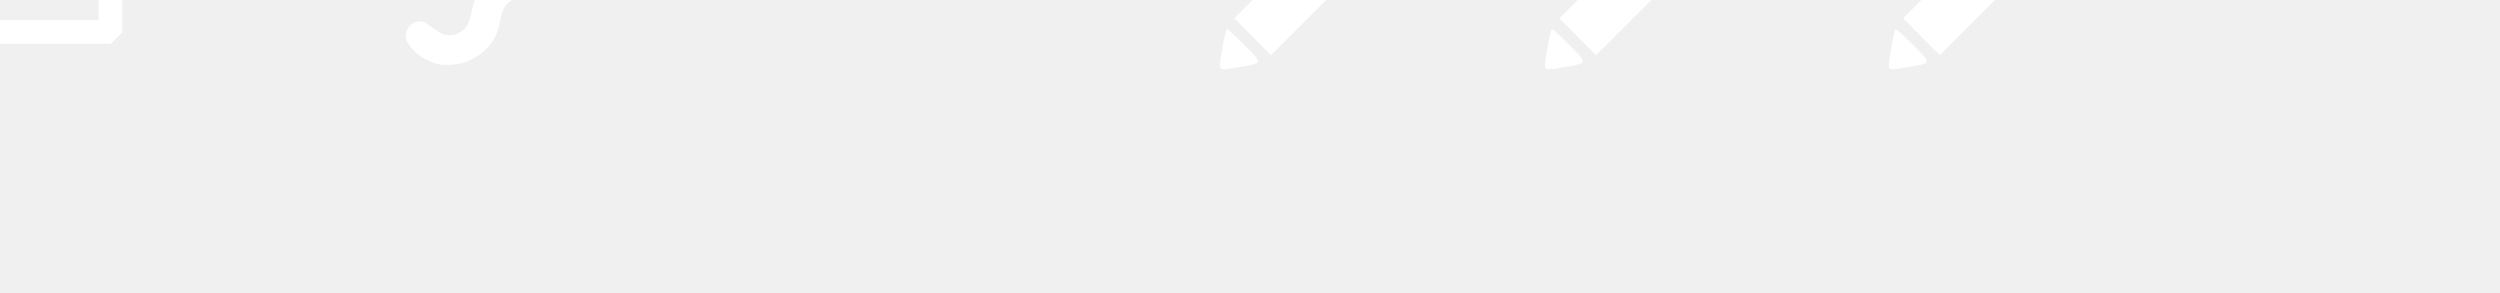
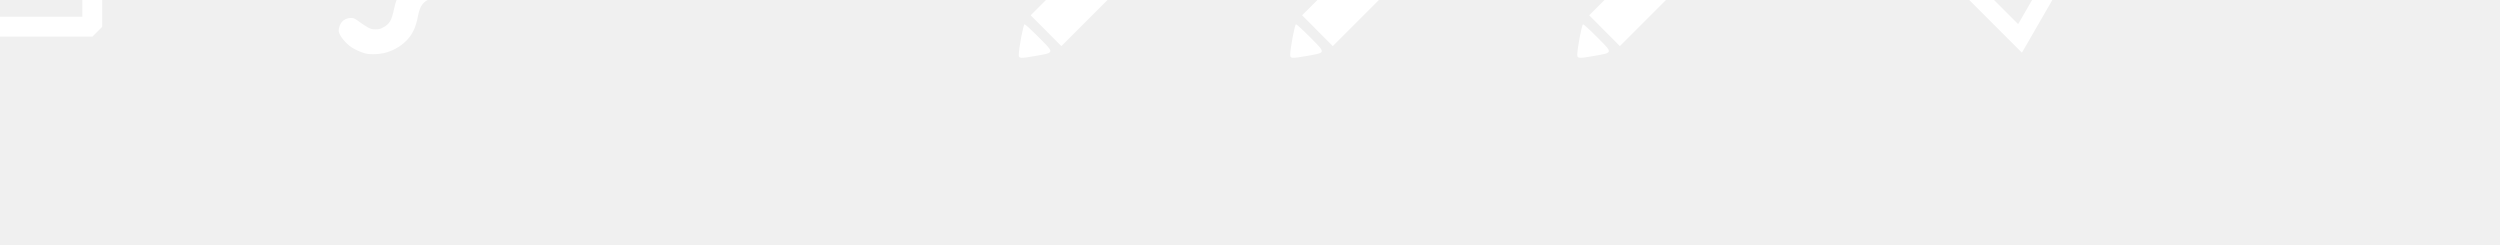
<svg xmlns="http://www.w3.org/2000/svg" fill-opacity="1" color-rendering="auto" color-interpolation="auto" text-rendering="auto" stroke="black" stroke-linecap="square" stroke-miterlimit="10" shape-rendering="auto" stroke-opacity="1" fill="black" stroke-dasharray="none" font-weight="normal" stroke-width="1" font-family="'Dialog'" font-style="normal" stroke-linejoin="miter" font-size="12" stroke-dashoffset="0" image-rendering="auto" id="svg4157" version="1.1">
  <defs id="genericDefs">
    <clipPath clipPathUnits="userSpaceOnUse" id="clipPath4756">
      <rect style="color:#000000;clip-rule:nonzero;display:inline;overflow:visible;visibility:visible;opacity:0.544;isolation:auto;mix-blend-mode:normal;color-interpolation:sRGB;color-interpolation-filters:linearRGB;solid-color:#000000;solid-opacity:1;fill:none;fill-opacity:1;fill-rule:nonzero;stroke:none;stroke-width:10.9;stroke-linecap:butt;stroke-linejoin:miter;stroke-miterlimit:10;stroke-dasharray:none;stroke-dashoffset:0;stroke-opacity:1;marker:none;color-rendering:auto;image-rendering:auto;shape-rendering:auto;text-rendering:auto;enable-background:accumulate" id="rect4758" width="422.034" height="483.051" x="-254.237" y="-3.39" />
    </clipPath>
  </defs>
  <g id="g4712" transform="translate(-343.9844,-53.42888)">
    <rect y="-220.261" x="-212.878" height="400" width="400" id="rect4710" style="color:#000000;clip-rule:nonzero;display:inline;overflow:visible;visibility:visible;opacity:0.544;isolation:auto;mix-blend-mode:normal;color-interpolation:sRGB;color-interpolation-filters:linearRGB;solid-color:#000000;solid-opacity:1;fill:none;fill-opacity:1;fill-rule:nonzero;stroke:none;stroke-width:50;stroke-linecap:butt;stroke-linejoin:miter;stroke-miterlimit:4;stroke-dasharray:none;stroke-dashoffset:0;stroke-opacity:1;marker:none;color-rendering:auto;image-rendering:auto;shape-rendering:auto;text-rendering:auto;enable-background:accumulate" />
    <g style="fill:#ffffff;fill-opacity:1;stroke:#ffffff;stroke-width:9.909;stroke-miterlimit:10;stroke-dasharray:none;stroke-opacity:1" transform="matrix(1.100047,0,0,1.100047,-183.9701,-247.0424)" id="g4160">
      <g style="fill:#ffffff;fill-opacity:1;stroke:#ffffff;stroke-width:9.909;stroke-miterlimit:10;stroke-dasharray:none;stroke-opacity:1" id="g4162">
        <path style="fill:#ffffff;fill-opacity:1;stroke:#ffffff;stroke-width:9.909;stroke-miterlimit:10;stroke-dasharray:none;stroke-opacity:1" id="path4164" d="M 299.531,206.156 Q 299.531,265.781 257.344,307.969 215.156,350.156 155.531,350.156 95.906,350.156 53.719,307.969 11.531,265.781 11.531,206.156 11.531,146.531 53.719,104.344 95.906,62.156 155.531,62.156 215.156,62.156 257.344,104.344 299.531,146.531 299.531,206.156 Z M 247.219,106.031 Q 220.922,81.984 186.609,73.969 203.062,99.562 214.172,128.391 232.453,118.969 247.219,106.031 Z M 291.375,202.078 Q 289.828,149.625 253.266,111.797 237.234,126 217.125,136.125 229.359,171 230.203,202.078 L 291.375,202.078 Z M 206.578,131.906 Q 194.203,99.281 175.219,71.719 166.922,70.453 159.609,70.312 L 159.609,143.859 Q 182.25,142.875 206.578,131.906 Z M 151.312,143.859 151.312,70.312 Q 144.141,70.453 135.844,71.719 117,99.281 104.484,131.906 128.812,142.875 151.312,143.859 Z M 221.906,202.078 Q 221.062,172.969 209.531,139.781 183.938,151.172 159.609,152.156 L 159.609,202.078 221.906,202.078 Z M 291.375,210.375 230.203,210.375 Q 229.359,241.312 217.125,276.188 237.234,286.453 253.266,300.516 289.828,262.828 291.375,210.375 Z M 124.453,73.969 Q 90.141,81.984 63.844,106.031 78.609,118.969 96.891,128.391 108,99.703 124.453,73.969 Z M 151.312,202.078 151.312,152.156 Q 127.125,151.172 101.531,139.781 90,172.969 89.156,202.078 L 151.312,202.078 Z M 221.906,210.375 159.609,210.375 159.609,260.156 Q 183.938,261.141 209.531,272.531 221.062,239.344 221.906,210.375 Z M 247.219,306.281 Q 232.453,293.344 214.172,283.922 203.062,312.609 186.609,338.344 220.922,330.328 247.219,306.281 Z M 93.938,136.125 Q 73.828,125.859 57.797,111.797 21.234,149.484 19.688,202.078 L 80.859,202.078 Q 81.703,171 93.938,136.125 Z M 151.312,260.156 151.312,210.375 89.156,210.375 Q 90,239.344 101.531,272.531 127.125,261.141 151.312,260.156 Z M 206.578,280.406 Q 182.25,269.438 159.609,268.453 L 159.609,342 Q 166.922,341.859 175.219,340.594 194.062,313.031 206.578,280.406 Z M 151.312,342 151.312,268.453 Q 128.812,269.438 104.484,280.406 116.859,313.031 135.844,340.594 144.141,341.859 151.312,342 Z M 93.938,276.188 Q 81.703,241.312 80.859,210.375 L 19.688,210.375 Q 21.234,262.688 57.797,300.516 73.828,286.453 93.938,276.188 Z M 124.453,338.344 Q 108,312.609 96.891,283.922 78.609,293.344 63.844,306.281 90.141,330.328 124.453,338.344 Z" />
      </g>
    </g>
  </g>
  <g transform="translate(1084.771,-9.821567)" id="g4718" style="stroke:none">
    <rect y="-263.868" x="-1241.634" height="400" width="400" id="rect4155" style="color:#000000;clip-rule:nonzero;display:inline;overflow:visible;visibility:visible;opacity:0.544;isolation:auto;mix-blend-mode:normal;color-interpolation:sRGB;color-interpolation-filters:linearRGB;solid-color:#000000;solid-opacity:1;fill:none;fill-opacity:1;fill-rule:nonzero;stroke:none;stroke-width:50;stroke-linecap:butt;stroke-linejoin:miter;stroke-miterlimit:4;stroke-dasharray:none;stroke-dashoffset:0;stroke-opacity:1;marker:none;color-rendering:auto;image-rendering:auto;shape-rendering:auto;text-rendering:auto;enable-background:accumulate" />
    <path id="path4153" d="M -1162.668,61.72 -1170.63,53.758 -1170.63,-56.824 -1170.63,-167.405 -1162.668,-175.367 -1154.707,-183.329 -1064.668,-183.329 -974.628,-183.329 -990.603,-167.11 -1006.578,-150.892 -1072.386,-150.892 -1138.193,-150.892 -1138.193,-56.824 -1138.193,37.245 -1044.125,37.245 -950.057,37.245 -950.057,-17.223 -950.057,-71.691 -936.148,-85.342 C -928.498,-92.849 -921.2,-98.992 -919.929,-98.992 -918.659,-98.992 -917.619,-64.623 -917.619,-22.617 L -917.619,53.758 -925.581,61.72 -933.543,69.682 -1044.125,69.682 -1154.707,69.682 -1162.668,61.72 Z M -1096.025,2.999 C -1096.025,-7.387 -1088.508,-47.092 -1086.542,-47.092 -1085.417,-47.092 -1074.415,-36.932 -1062.092,-24.514 -1037.578,0.189 -1037.374,-0.78 -1068.238,4.659 -1093.551,9.12 -1096.025,8.972 -1096.025,2.999 Z M -1051.445,-36.567 -1076.519,-61.79 -1008.421,-129.83 -940.323,-197.871 -915.203,-172.751 -890.083,-147.631 -958.227,-79.488 -1026.37,-11.345 -1051.445,-36.567 Z M -907.325,-184.384 -930.928,-208.145 -916.237,-221.687 C -908.156,-229.135 -899.09,-235.229 -896.088,-235.229 -889.034,-235.229 -852.745,-199.008 -852.745,-191.967 -852.745,-185.657 -874.484,-160.623 -879.964,-160.623 -882.031,-160.623 -894.344,-171.316 -907.325,-184.384 Z" style="fill:#ffffff;fill-opacity:1;stroke:none" />
  </g>
  <g id="g4784">
    <path id="path4771" d="M 639.755,-236.084 C 628.731,-236.159 616.486,-235.491 611.006,-234.234 584.113,-228.069 560.769,-214.75 543.467,-195.701 535.148,-186.543 529.602,-178.393 523.235,-165.97 518.38,-156.498 518.091,-155.585 517.792,-148.751 517.503,-142.146 517.681,-141.17 519.891,-137.24 523.5,-130.819 528.313,-127.821 535.677,-127.405 539.033,-127.215 543.027,-127.534 544.859,-128.139 548.035,-129.187 555.622,-135.866 555.622,-137.615 555.622,-139.464 561.276,-150.463 565.644,-157.111 575.038,-171.407 591.482,-184.723 606.679,-190.34 618.615,-194.751 637.039,-196.703 649.083,-194.831 677.772,-190.37 701.265,-172.9 713.604,-146.853 719.433,-134.546 721.774,-124.303 721.774,-111.1 721.774,-98.719 720.316,-90.441 716.2,-79.45 709.5,-61.562 699.128,-48.974 681.626,-37.489 658.79,-22.502 649.701,-9.752 644.758,14.234 640.807,33.4 637.172,39.56 626.583,45.031 621.676,47.566 620.122,47.94 614.412,47.96 608.664,47.981 607.203,47.637 602.437,45.139 599.452,43.574 593.636,39.83 589.512,36.82 579.768,29.708 579.064,29.378 573.692,29.378 568.018,29.378 562.59,31.894 559.053,36.162 555.706,40.2 553.558,47.346 554.325,51.887 555.447,58.525 565.317,70.716 574.862,77.253 580.144,80.871 590.544,85.526 597.593,87.427 604.534,89.299 617.524,89.102 627.58,86.973 640.936,84.145 654.508,76.777 664.349,67.015 674.545,56.902 680.198,45.261 683.582,27.406 686.479,12.126 690.411,5.297 699.275,0.146 720.023,-11.91 741.379,-35.422 751.614,-57.473 760.043,-75.634 761.653,-83.917 761.728,-109.515 761.792,-131.41 761.099,-137.482 757.177,-149.323 749.588,-172.24 735.122,-193.133 716.15,-208.574 699.525,-222.104 677.505,-231.911 656.554,-235.114 652.545,-235.727 646.369,-236.039 639.755,-236.084 Z M 634.743,-171.388 C 629.531,-171.33 624.494,-170.785 620.323,-169.718 601.621,-164.935 584.447,-149.43 578.964,-132.376 576.34,-124.216 576.88,-119.439 580.88,-115.439 588.4,-107.919 600.365,-112.753 606.555,-125.811 616.224,-146.213 643.501,-150.601 662.027,-134.736 668.646,-129.067 669.735,-126.938 672.102,-115.048 674.488,-103.061 675.893,-99.594 679.647,-96.435 682.03,-94.43 682.892,-94.229 687.756,-94.539 691.462,-94.775 693.961,-95.449 695.588,-96.653 698.779,-99.015 700.041,-101.82 700.684,-107.981 701.806,-118.716 695.806,-136.798 687.505,-147.7 681.326,-155.817 670.604,-163.378 659.035,-167.779 652.596,-170.227 643.428,-171.484 634.743,-171.388 Z" style="fill:#ffffff;fill-opacity:1;stroke:none;stroke-width:0.938" />
    <rect style="color:#000000;clip-rule:nonzero;display:inline;overflow:visible;visibility:visible;opacity:0.544;isolation:auto;mix-blend-mode:normal;color-interpolation:sRGB;color-interpolation-filters:linearRGB;solid-color:#000000;solid-opacity:1;fill:none;fill-opacity:1;fill-rule:nonzero;stroke:none;stroke-width:50;stroke-linecap:butt;stroke-linejoin:miter;stroke-miterlimit:4;stroke-dasharray:none;stroke-dashoffset:0;stroke-opacity:1;marker:none;color-rendering:auto;image-rendering:auto;shape-rendering:auto;text-rendering:auto;enable-background:accumulate" id="rect4778" width="400" height="400" x="439.709" y="-273.69" />
  </g>
  <g id="g4839">
    <rect y="-273.69" x="1544.793" height="400" width="400" id="rect4798" style="color:#000000;clip-rule:nonzero;display:inline;overflow:visible;visibility:visible;opacity:0.544;isolation:auto;mix-blend-mode:normal;color-interpolation:sRGB;color-interpolation-filters:linearRGB;solid-color:#000000;solid-opacity:1;fill:none;fill-opacity:1;fill-rule:nonzero;stroke:none;stroke-width:50;stroke-linecap:butt;stroke-linejoin:miter;stroke-miterlimit:4;stroke-dasharray:none;stroke-dashoffset:0;stroke-opacity:1;marker:none;color-rendering:auto;image-rendering:auto;shape-rendering:auto;text-rendering:auto;enable-background:accumulate" />
    <path style="fill:#ffffff;fill-opacity:1;stroke:none" d="M 1666.713,89.788 C 1666.713,79.402 1674.229,39.696 1676.195,39.696 1677.32,39.696 1688.322,49.857 1700.645,62.275 1725.159,86.978 1725.363,86.008 1694.5,91.448 1669.186,95.909 1666.713,95.761 1666.713,89.788 Z M 1711.292,50.221 1686.218,24.999 1754.316,-43.042 1822.415,-111.082 1847.534,-85.963 1872.654,-60.843 1804.511,7.301 1736.367,75.444 Z M 1855.412,-97.596 1831.81,-121.357 1846.501,-134.899 C 1854.581,-142.347 1863.647,-148.44 1866.649,-148.44 1873.704,-148.44 1909.993,-112.22 1909.993,-105.178 1909.993,-98.868 1888.253,-73.834 1882.773,-73.834 1880.706,-73.834 1868.394,-84.527 1855.412,-97.596 Z" id="path4792" />
    <path style="fill:#ffffff;fill-opacity:1;stroke:none;stroke-width:0.938" d="M 1681.268,-244.148 C 1673.077,-244.204 1663.979,-243.707 1659.907,-242.774 1639.925,-238.192 1622.579,-228.296 1609.723,-214.142 1603.542,-207.338 1599.421,-201.282 1594.69,-192.051 1591.083,-185.013 1590.868,-184.334 1590.646,-179.257 1590.431,-174.349 1590.564,-173.624 1592.205,-170.703 1594.887,-165.933 1598.463,-163.705 1603.935,-163.396 1606.428,-163.255 1609.397,-163.492 1610.757,-163.941 1613.118,-164.72 1618.755,-169.683 1618.755,-170.982 1618.755,-172.356 1622.956,-180.529 1626.202,-185.468 1633.182,-196.091 1645.4,-205.985 1656.692,-210.158 1665.561,-213.436 1679.25,-214.887 1688.199,-213.495 1709.517,-210.181 1726.972,-197.201 1736.141,-177.846 1740.472,-168.702 1742.212,-161.091 1742.212,-151.281 1742.212,-142.081 1741.128,-135.93 1738.07,-127.764 1733.091,-114.472 1725.385,-105.119 1712.38,-96.585 1695.412,-85.45 1688.659,-75.976 1684.986,-58.153 1682.05,-43.912 1679.349,-39.336 1671.481,-35.271 1667.835,-33.387 1666.68,-33.109 1662.438,-33.094 1658.167,-33.079 1657.081,-33.334 1653.54,-35.19 1651.322,-36.353 1647,-39.135 1643.936,-41.371 1636.696,-46.655 1636.173,-46.901 1632.182,-46.901 1627.966,-46.901 1623.932,-45.032 1621.304,-41.86 1618.818,-38.86 1617.222,-33.55 1617.792,-30.176 1618.625,-25.244 1625.959,-16.185 1633.051,-11.328 1636.976,-8.64 1644.703,-5.181 1649.941,-3.769 1655.098,-2.378 1664.75,-2.524 1672.222,-4.106 1682.146,-6.208 1692.23,-11.682 1699.543,-18.936 1707.118,-26.45 1711.319,-35.099 1713.834,-48.366 1715.986,-59.72 1718.907,-64.794 1725.494,-68.621 1740.91,-77.579 1756.779,-95.049 1764.383,-111.434 1770.646,-124.929 1771.842,-131.083 1771.898,-150.103 1771.946,-166.372 1771.431,-170.883 1768.517,-179.681 1762.878,-196.71 1752.129,-212.234 1738.032,-223.707 1725.68,-233.761 1709.318,-241.047 1693.751,-243.427 1690.772,-243.883 1686.183,-244.115 1681.268,-244.148 Z M 1677.544,-196.077 C 1673.672,-196.034 1669.929,-195.629 1666.83,-194.836 1652.934,-191.282 1640.173,-179.761 1636.098,-167.089 1634.149,-161.027 1634.551,-157.477 1637.522,-154.505 1643.11,-148.917 1652.001,-152.509 1656.6,-162.212 1663.784,-177.371 1684.052,-180.632 1697.818,-168.843 1702.736,-164.631 1703.545,-163.049 1705.303,-154.214 1707.076,-145.307 1708.121,-142.731 1710.909,-140.384 1712.68,-138.895 1713.32,-138.745 1716.935,-138.975 1719.689,-139.151 1721.545,-139.652 1722.754,-140.547 1725.125,-142.301 1726.063,-144.385 1726.541,-148.963 1727.375,-156.939 1722.916,-170.375 1716.749,-178.476 1712.157,-184.507 1704.19,-190.125 1695.594,-193.395 1690.81,-195.214 1683.998,-196.148 1677.544,-196.077 Z" id="path4796" />
  </g>
  <g id="g4844">
    <rect style="color:#000000;clip-rule:nonzero;display:inline;overflow:visible;visibility:visible;opacity:0.544;isolation:auto;mix-blend-mode:normal;color-interpolation:sRGB;color-interpolation-filters:linearRGB;solid-color:#000000;solid-opacity:1;fill:none;fill-opacity:1;fill-rule:nonzero;stroke:none;stroke-width:50;stroke-linecap:butt;stroke-linejoin:miter;stroke-miterlimit:4;stroke-dasharray:none;stroke-dashoffset:0;stroke-opacity:1;marker:none;color-rendering:auto;image-rendering:auto;shape-rendering:auto;text-rendering:auto;enable-background:accumulate" id="rect4804" width="400" height="400" x="1988.861" y="-273.69" />
    <path id="path4806" d="M 2110.78,89.788 C 2110.78,79.402 2118.297,39.696 2120.263,39.696 2121.388,39.696 2132.39,49.857 2144.713,62.275 2169.227,86.978 2169.431,86.008 2138.567,91.448 2113.254,95.909 2110.78,95.761 2110.78,89.788 Z M 2155.36,50.221 2130.286,24.999 2198.384,-43.042 2266.482,-111.082 2291.602,-85.963 2316.722,-60.843 2248.578,7.301 2180.435,75.444 Z M 2299.48,-97.596 2275.877,-121.357 2290.568,-134.899 C 2298.649,-142.347 2307.715,-148.44 2310.717,-148.44 2317.771,-148.44 2354.06,-112.22 2354.06,-105.178 2354.06,-98.868 2332.321,-73.834 2326.841,-73.834 2324.774,-73.834 2312.461,-84.527 2299.48,-97.596 Z" style="fill:#ffffff;fill-opacity:1;stroke:none" />
    <rect y="-169.492" x="2025.424" height="116.949" width="116.949" id="rect4810" style="color:#000000;clip-rule:nonzero;display:inline;overflow:visible;visibility:visible;opacity:1;isolation:auto;mix-blend-mode:normal;color-interpolation:sRGB;color-interpolation-filters:linearRGB;solid-color:#000000;solid-opacity:1;fill:#ffffff;fill-opacity:1;fill-rule:nonzero;stroke:none;stroke-width:10.9;stroke-linecap:butt;stroke-linejoin:miter;stroke-miterlimit:10;stroke-dasharray:none;stroke-dashoffset:0;stroke-opacity:1;marker:none;color-rendering:auto;image-rendering:auto;shape-rendering:auto;text-rendering:auto;enable-background:accumulate" />
    <path id="rect4822" d="M 2089.658 -233.725 L 2089.658 -214.592 L 2187.473 -214.592 L 2187.473 -116.777 L 2206.607 -116.777 L 2206.607 -233.725 L 2089.658 -233.725 z " style="color:#000000;clip-rule:nonzero;display:inline;overflow:visible;visibility:visible;opacity:1;isolation:auto;mix-blend-mode:normal;color-interpolation:sRGB;color-interpolation-filters:linearRGB;solid-color:#000000;solid-opacity:1;fill:#ffffff;fill-opacity:1;fill-rule:nonzero;stroke:none;stroke-width:10.9;stroke-linecap:butt;stroke-linejoin:miter;stroke-miterlimit:10;stroke-dasharray:none;stroke-dashoffset:0;stroke-opacity:1;marker:none;color-rendering:auto;image-rendering:auto;shape-rendering:auto;text-rendering:auto;enable-background:accumulate" />
    <path id="rect4818" d="M 2057.541 -201.609 L 2057.541 -182.475 L 2155.357 -182.475 L 2155.357 -84.66 L 2174.49 -84.66 L 2174.49 -201.609 L 2057.541 -201.609 z " style="color:#000000;clip-rule:nonzero;display:inline;overflow:visible;visibility:visible;opacity:1;isolation:auto;mix-blend-mode:normal;color-interpolation:sRGB;color-interpolation-filters:linearRGB;solid-color:#000000;solid-opacity:1;fill:#ffffff;fill-opacity:1;fill-rule:nonzero;stroke:none;stroke-width:10.9;stroke-linecap:butt;stroke-linejoin:miter;stroke-miterlimit:10;stroke-dasharray:none;stroke-dashoffset:0;stroke-opacity:1;marker:none;color-rendering:auto;image-rendering:auto;shape-rendering:auto;text-rendering:auto;enable-background:accumulate" />
  </g>
  <g id="g4851">
    <rect y="-273.69" x="2458.527" height="400" width="400" id="rect4829" style="color:#000000;clip-rule:nonzero;display:inline;overflow:visible;visibility:visible;opacity:0.544;isolation:auto;mix-blend-mode:normal;color-interpolation:sRGB;color-interpolation-filters:linearRGB;solid-color:#000000;solid-opacity:1;fill:none;fill-opacity:1;fill-rule:nonzero;stroke:none;stroke-width:50;stroke-linecap:butt;stroke-linejoin:miter;stroke-miterlimit:4;stroke-dasharray:none;stroke-dashoffset:0;stroke-opacity:1;marker:none;color-rendering:auto;image-rendering:auto;shape-rendering:auto;text-rendering:auto;enable-background:accumulate" />
    <path style="fill:#ffffff;fill-opacity:1;stroke:none" d="M 2580.446,89.788 C 2580.446,79.402 2587.962,39.696 2589.929,39.696 2591.053,39.696 2602.055,49.857 2614.379,62.275 2638.892,86.978 2639.096,86.008 2608.233,91.448 2582.919,95.909 2580.446,95.761 2580.446,89.788 Z M 2625.026,50.221 2599.951,24.999 2668.049,-43.042 2736.148,-111.082 2761.268,-85.963 2786.387,-60.843 2718.244,7.301 2650.1,75.444 Z M 2769.145,-97.596 2745.543,-121.357 2760.234,-134.899 C 2768.314,-142.347 2777.381,-148.44 2780.382,-148.44 2787.437,-148.44 2823.726,-112.22 2823.726,-105.178 2823.726,-98.868 2801.986,-73.834 2796.506,-73.834 2794.439,-73.834 2782.127,-84.527 2769.145,-97.596 Z" id="path4831" />
    <rect style="color:#000000;clip-rule:nonzero;display:inline;overflow:visible;visibility:visible;opacity:1;isolation:auto;mix-blend-mode:normal;color-interpolation:sRGB;color-interpolation-filters:linearRGB;solid-color:#000000;solid-opacity:1;fill:#ffffff;fill-opacity:1;fill-rule:nonzero;stroke:none;stroke-width:10.9;stroke-linecap:butt;stroke-linejoin:miter;stroke-miterlimit:10;stroke-dasharray:none;stroke-dashoffset:0;stroke-opacity:1;marker:none;color-rendering:auto;image-rendering:auto;shape-rendering:auto;text-rendering:auto;enable-background:accumulate" id="rect4833" width="116.949" height="116.949" x="2537.61" y="-194.618" />
  </g>
+   <g id="g4183">
+     <rect style="color:#000000;clip-rule:nonzero;display:inline;overflow:visible;visibility:visible;opacity:0.544;isolation:auto;mix-blend-mode:normal;color-interpolation:sRGB;color-interpolation-filters:linearRGB;solid-color:#000000;solid-opacity:1;fill:none;fill-opacity:1;fill-rule:nonzero;stroke:none;stroke-width:50;stroke-linecap:butt;stroke-linejoin:miter;stroke-miterlimit:4;stroke-dasharray:none;stroke-dashoffset:0;stroke-opacity:1;marker:none;color-rendering:auto;image-rendering:auto;shape-rendering:auto;text-rendering:auto;enable-background:accumulate" id="rect4169" width="400" height="400" x="3133.177" y="-273.69" />
+     <path id="path4181" d="M 3198.849,-43.115 3304.796,62.833 3467.547,-219.06" style="fill:none;fill-rule:evenodd;stroke:#ffffff;stroke-width:28.712;stroke-linecap:round;stroke-linejoin:miter;stroke-miterlimit:10;stroke-dasharray:none;stroke-opacity:1" />
+   </g>
</svg>
